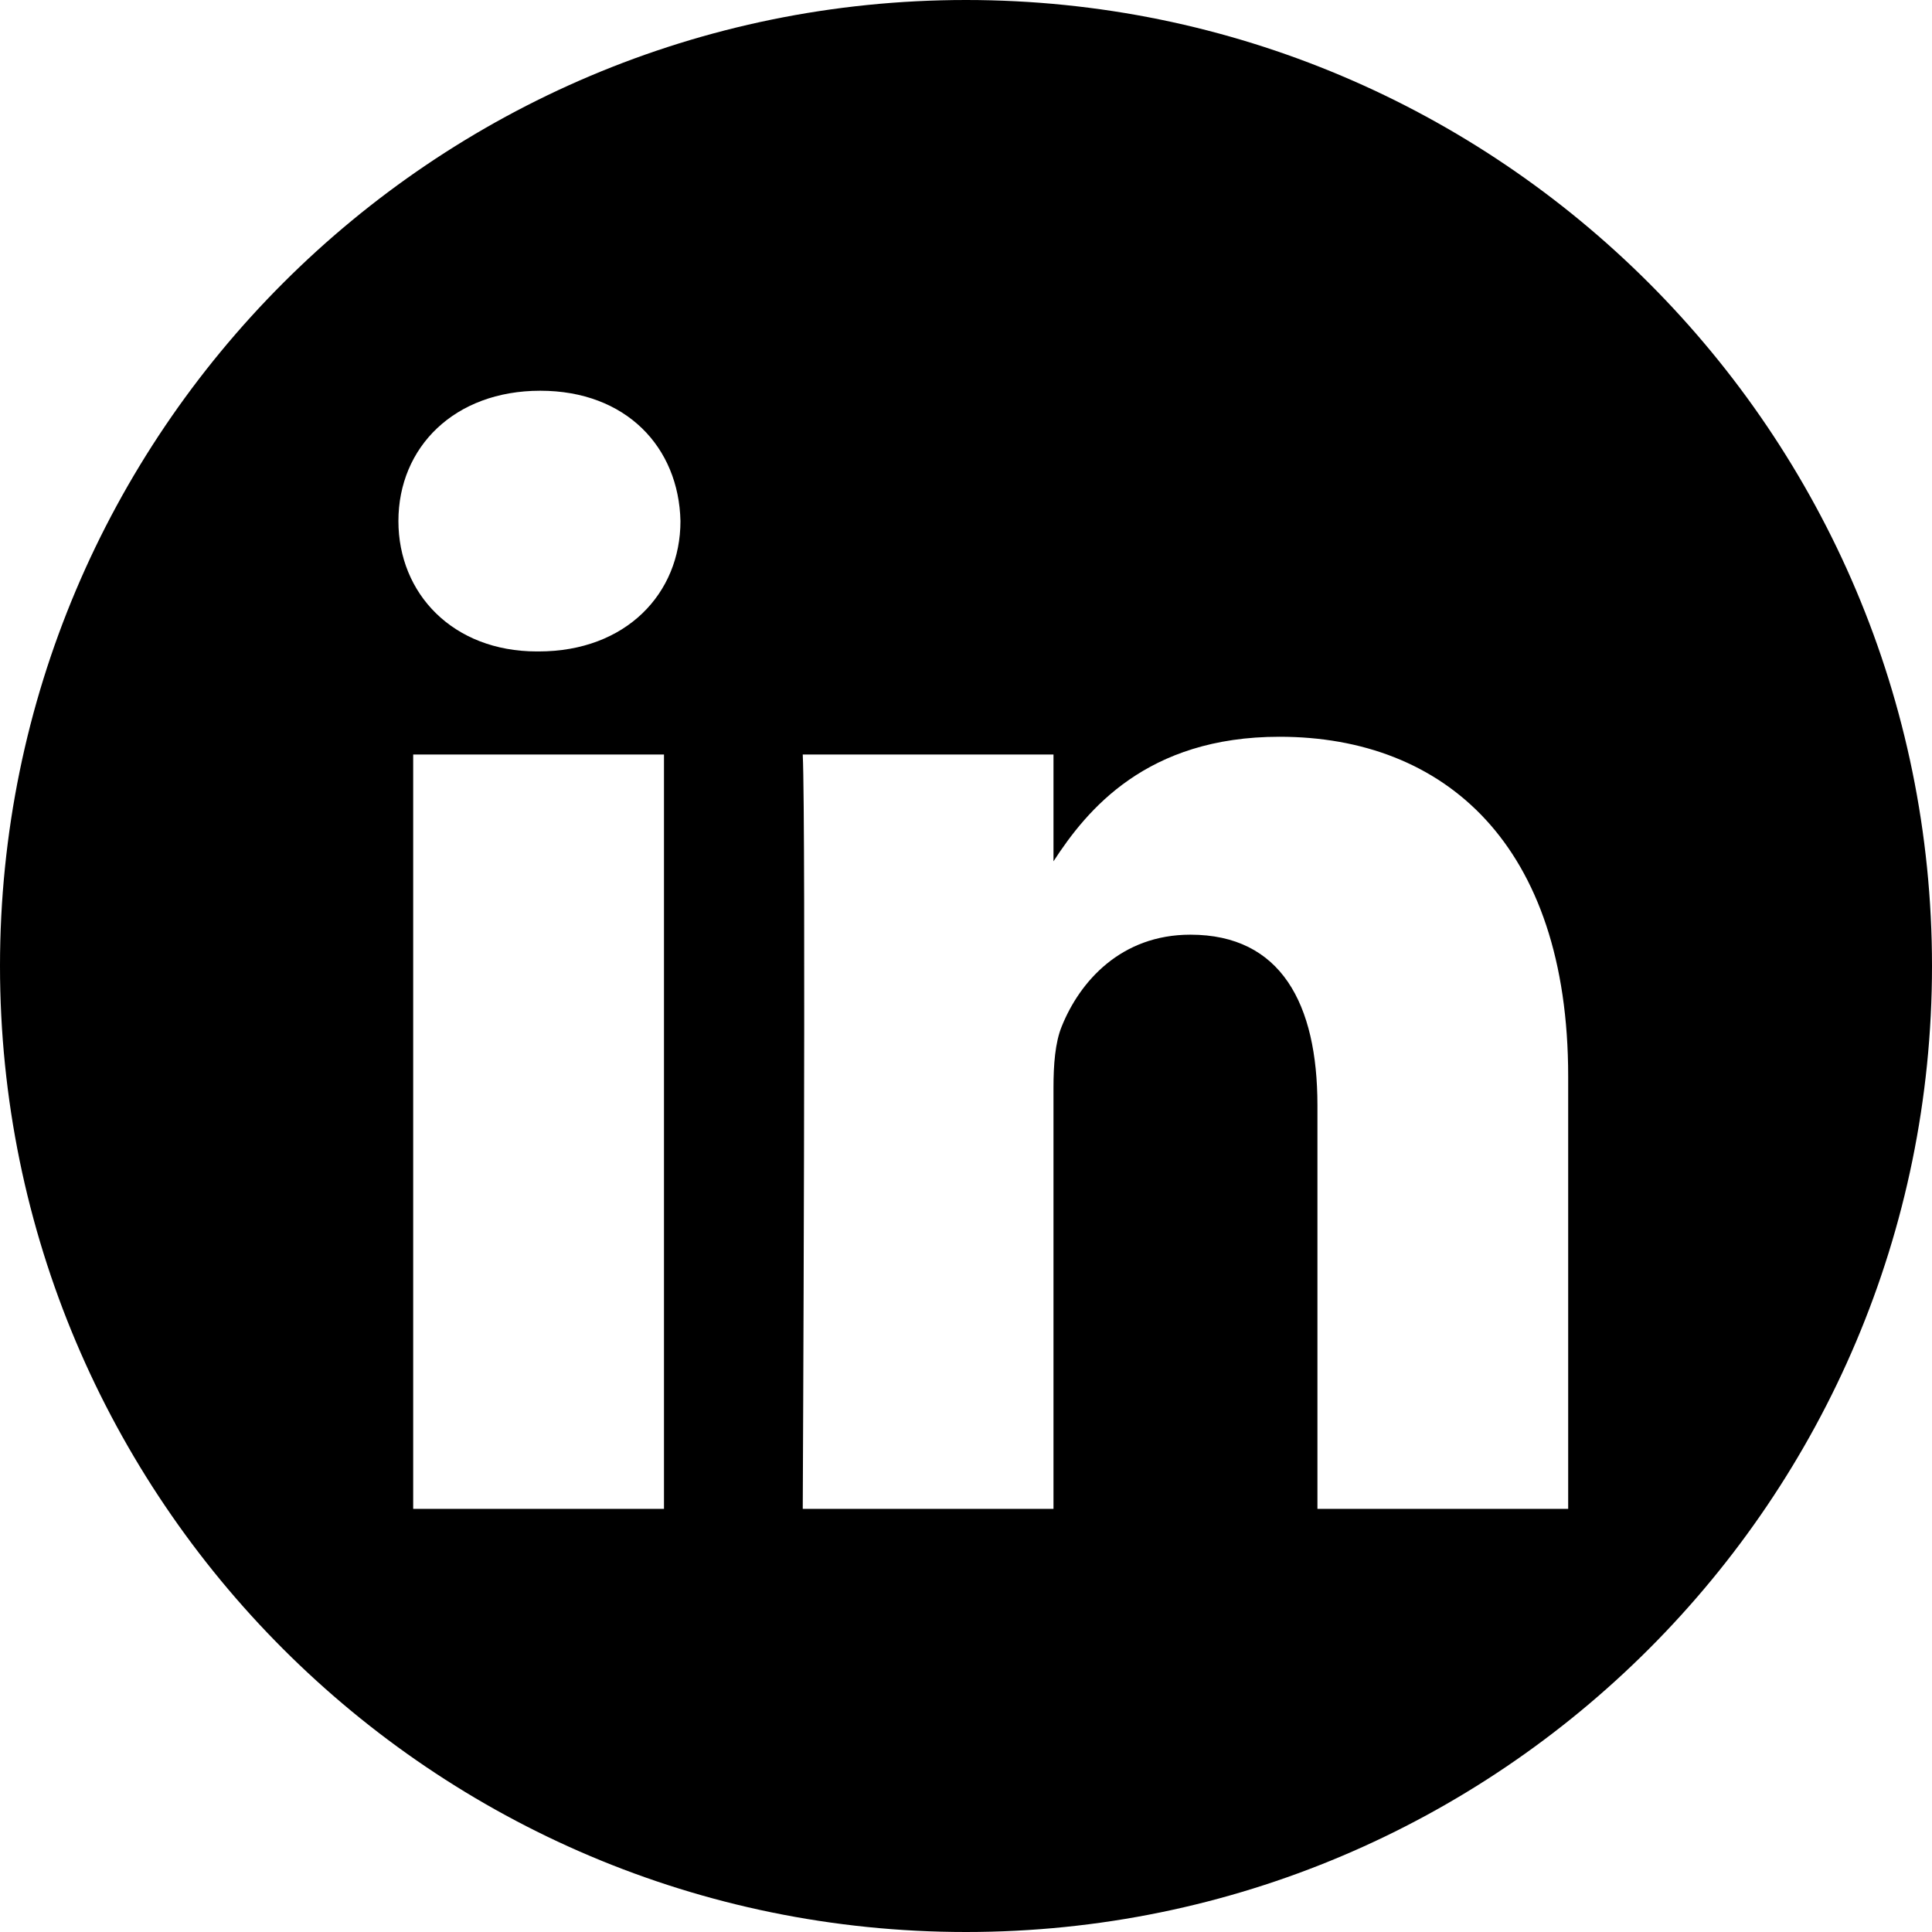
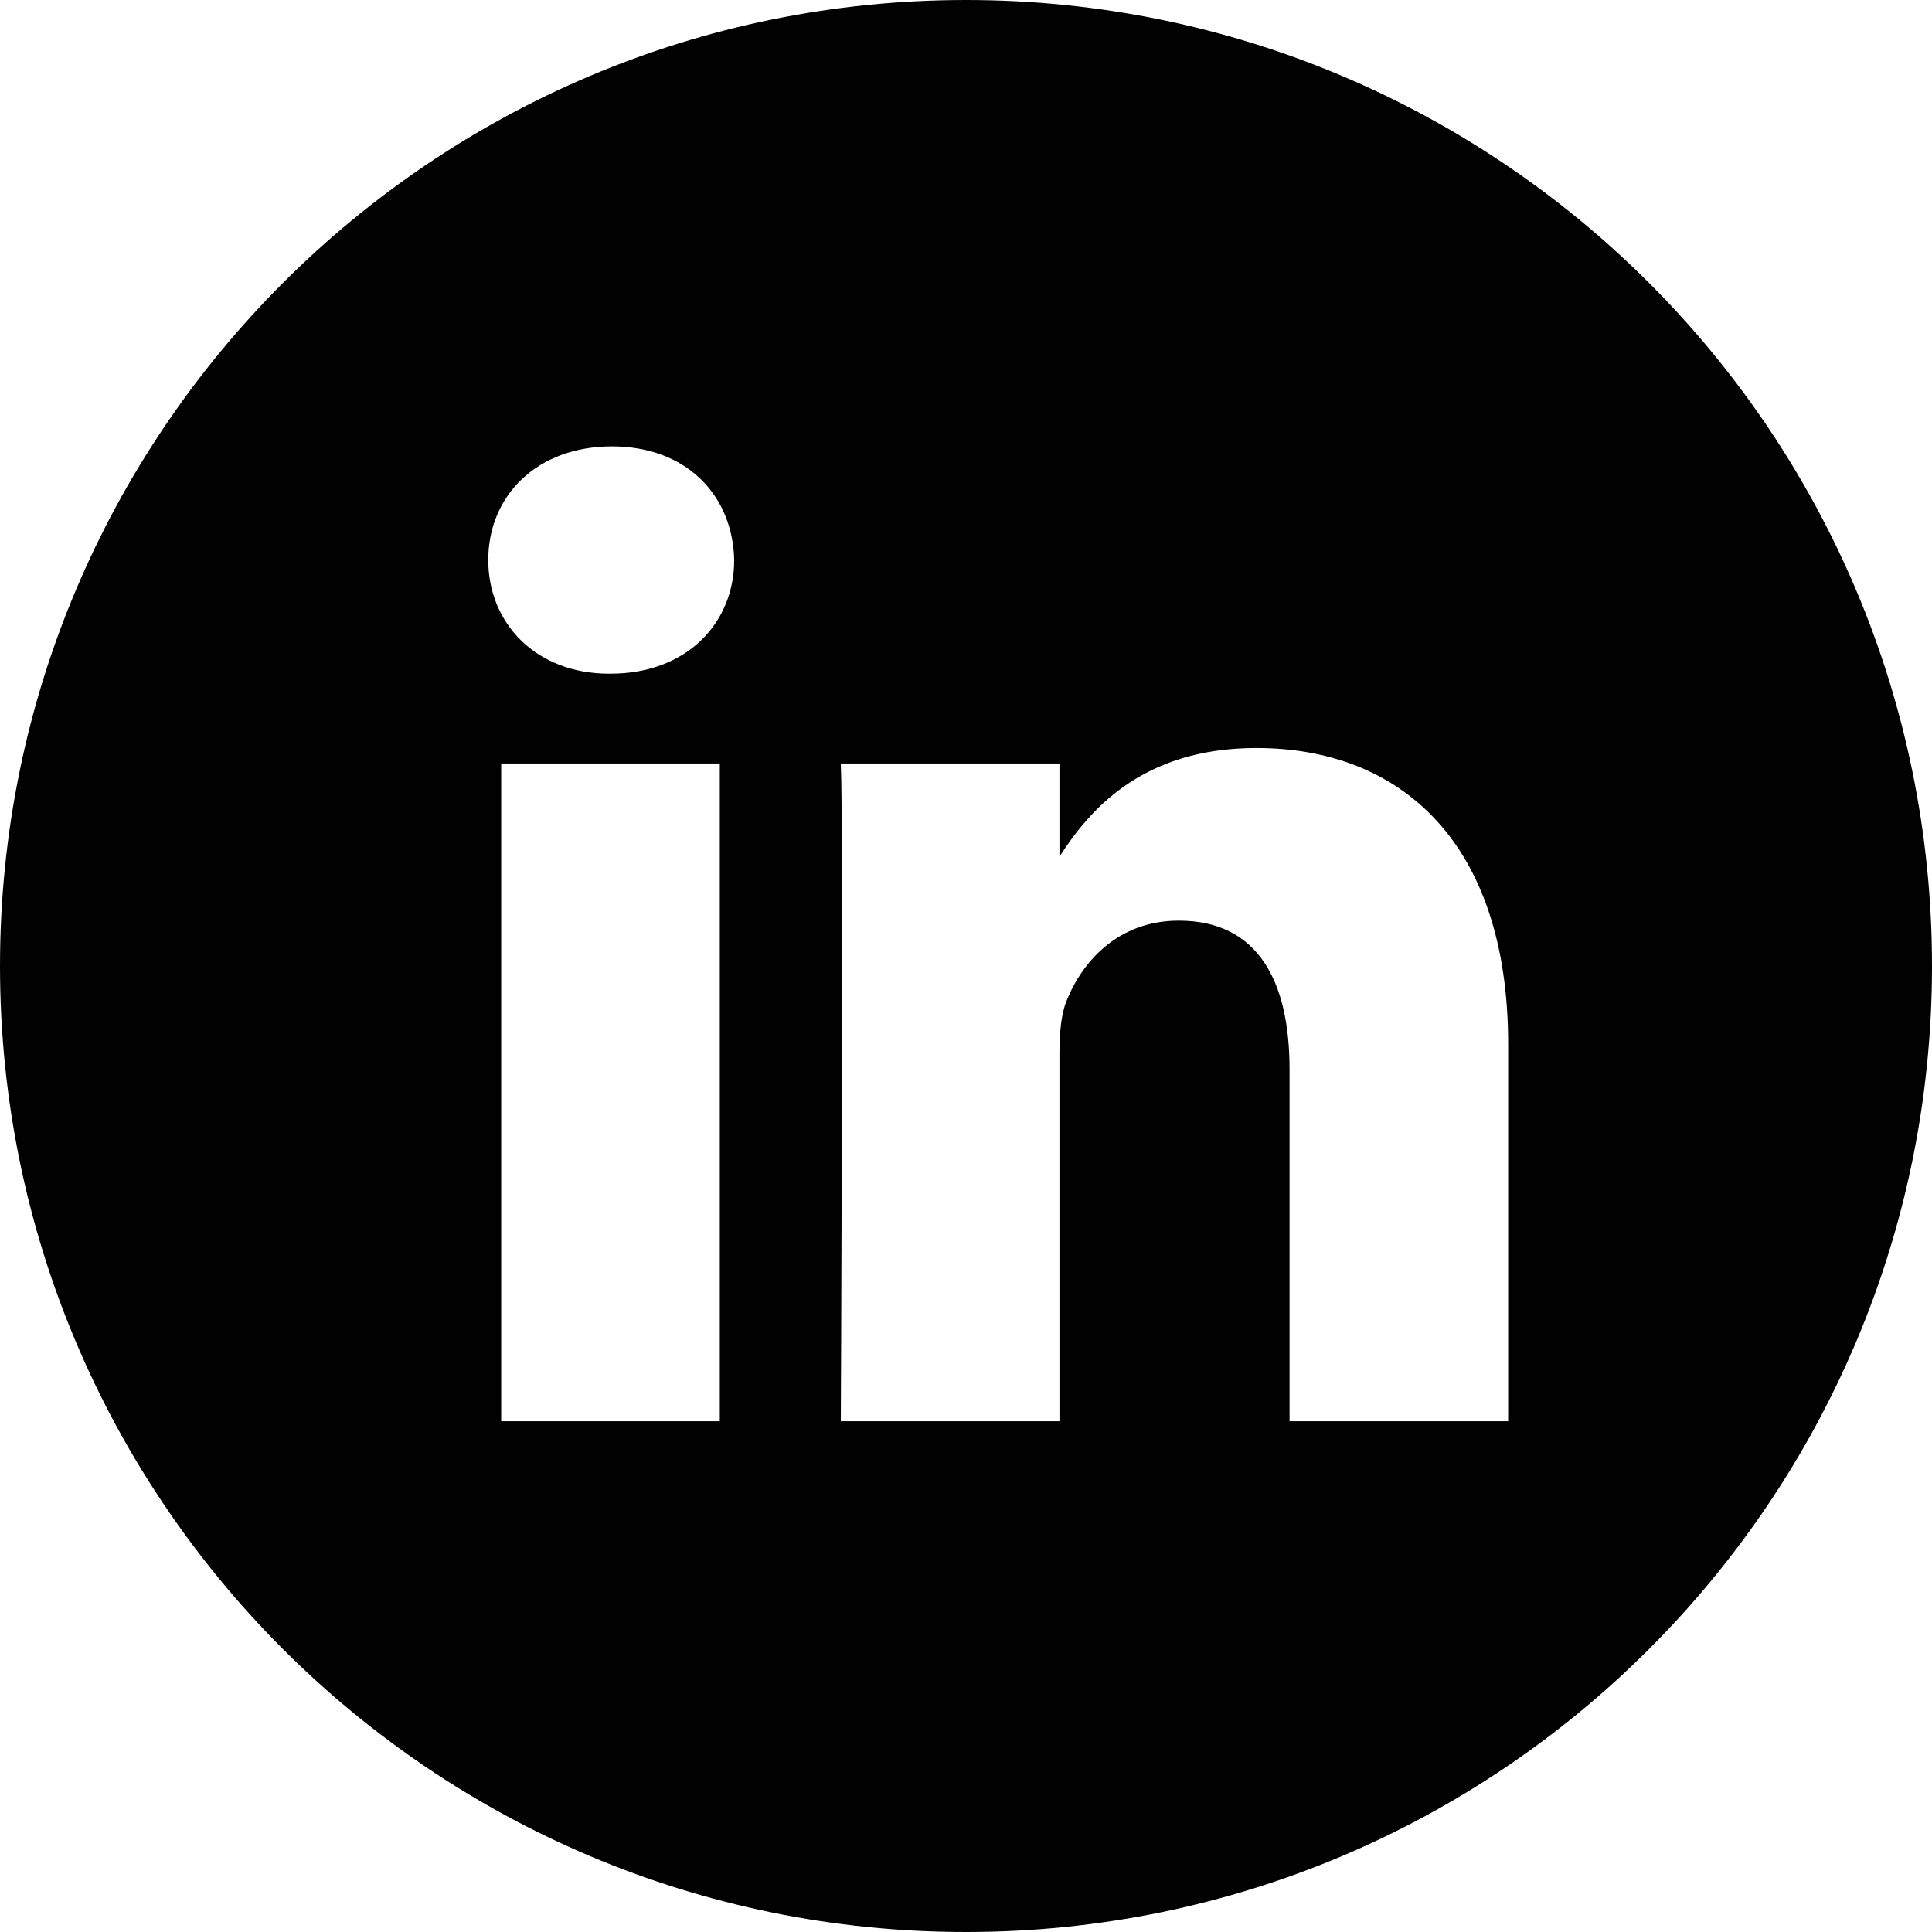
- <svg xmlns="http://www.w3.org/2000/svg" height="100%" style="fill-rule:evenodd;clip-rule:evenodd;stroke-linejoin:round;stroke-miterlimit:2;" version="1.1" viewBox="0 0 512 512" width="100%" xml:space="preserve">
-   <path d="M256,0c141.29,0 256,114.71 256,256c0,141.29 -114.71,256 -256,256c-141.29,0 -256,-114.71 -256,-256c0,-141.29 114.71,-256 256,-256Zm-80.037,399.871l0,-199.921l-66.464,0l0,199.921l66.464,0Zm239.62,0l0,-114.646c0,-61.409 -32.787,-89.976 -76.509,-89.976c-35.255,0 -51.047,19.389 -59.889,33.007l0,-28.306l-66.447,0c0.881,18.757 0,199.921 0,199.921l66.446,0l0,-111.65c0,-5.976 0.43,-11.95 2.191,-16.221c4.795,-11.935 15.737,-24.299 34.095,-24.299c24.034,0 33.663,18.34 33.663,45.204l0,106.966l66.45,0Zm-272.403,-296.321c-22.74,0 -37.597,14.95 -37.597,34.545c0,19.182 14.405,34.544 36.717,34.544l0.429,0c23.175,0 37.6,-15.362 37.6,-34.544c-0.43,-19.595 -14.424,-34.545 -37.149,-34.545Z" />
+ <svg xmlns="http://www.w3.org/2000/svg" width="60px" height="60px" viewBox="0 0 60 60" version="1.1">
+   <g id="Page-1" stroke="none" stroke-width="1" fill="none" fill-rule="evenodd">
+     <g id="iconfinder_linkedin_circle_black_107159" fill="#010101">
+       <path d="M46.837,44.137 L46.837,32.425 C46.837,26.15 43.487,23.23 39.021,23.23 C35.417,23.23 33.802,25.213 32.902,26.604 L32.902,23.71 L26.112,23.71 C26.202,25.627 26.112,44.137 26.112,44.137 L32.902,44.137 L32.902,32.729 C32.902,32.12 32.946,31.51 33.126,31.074 C33.616,29.854 34.733,28.591 36.608,28.591 C39.066,28.591 40.048,30.464 40.048,33.209 L40.048,44.138 L46.837,44.138 L46.837,44.137 Z M18.959,20.922 C21.326,20.922 22.801,19.352 22.801,17.391 C22.757,15.388 21.326,13.863 19.004,13.863 C16.682,13.863 15.163,15.387 15.163,17.391 C15.163,19.352 16.637,20.922 18.916,20.922 L18.959,20.922 Z M30,60 C13.432,60 0,46.568 0,30 C0,13.431 13.432,0 30,0 C46.568,0 60,13.431 60,30 C60,46.568 46.568,60 30,60 Z M22.354,44.137 L22.354,23.71 L15.565,23.71 L15.565,44.137 L22.354,44.137 Z" id="Shape" />
+     </g>
+   </g>
</svg>
